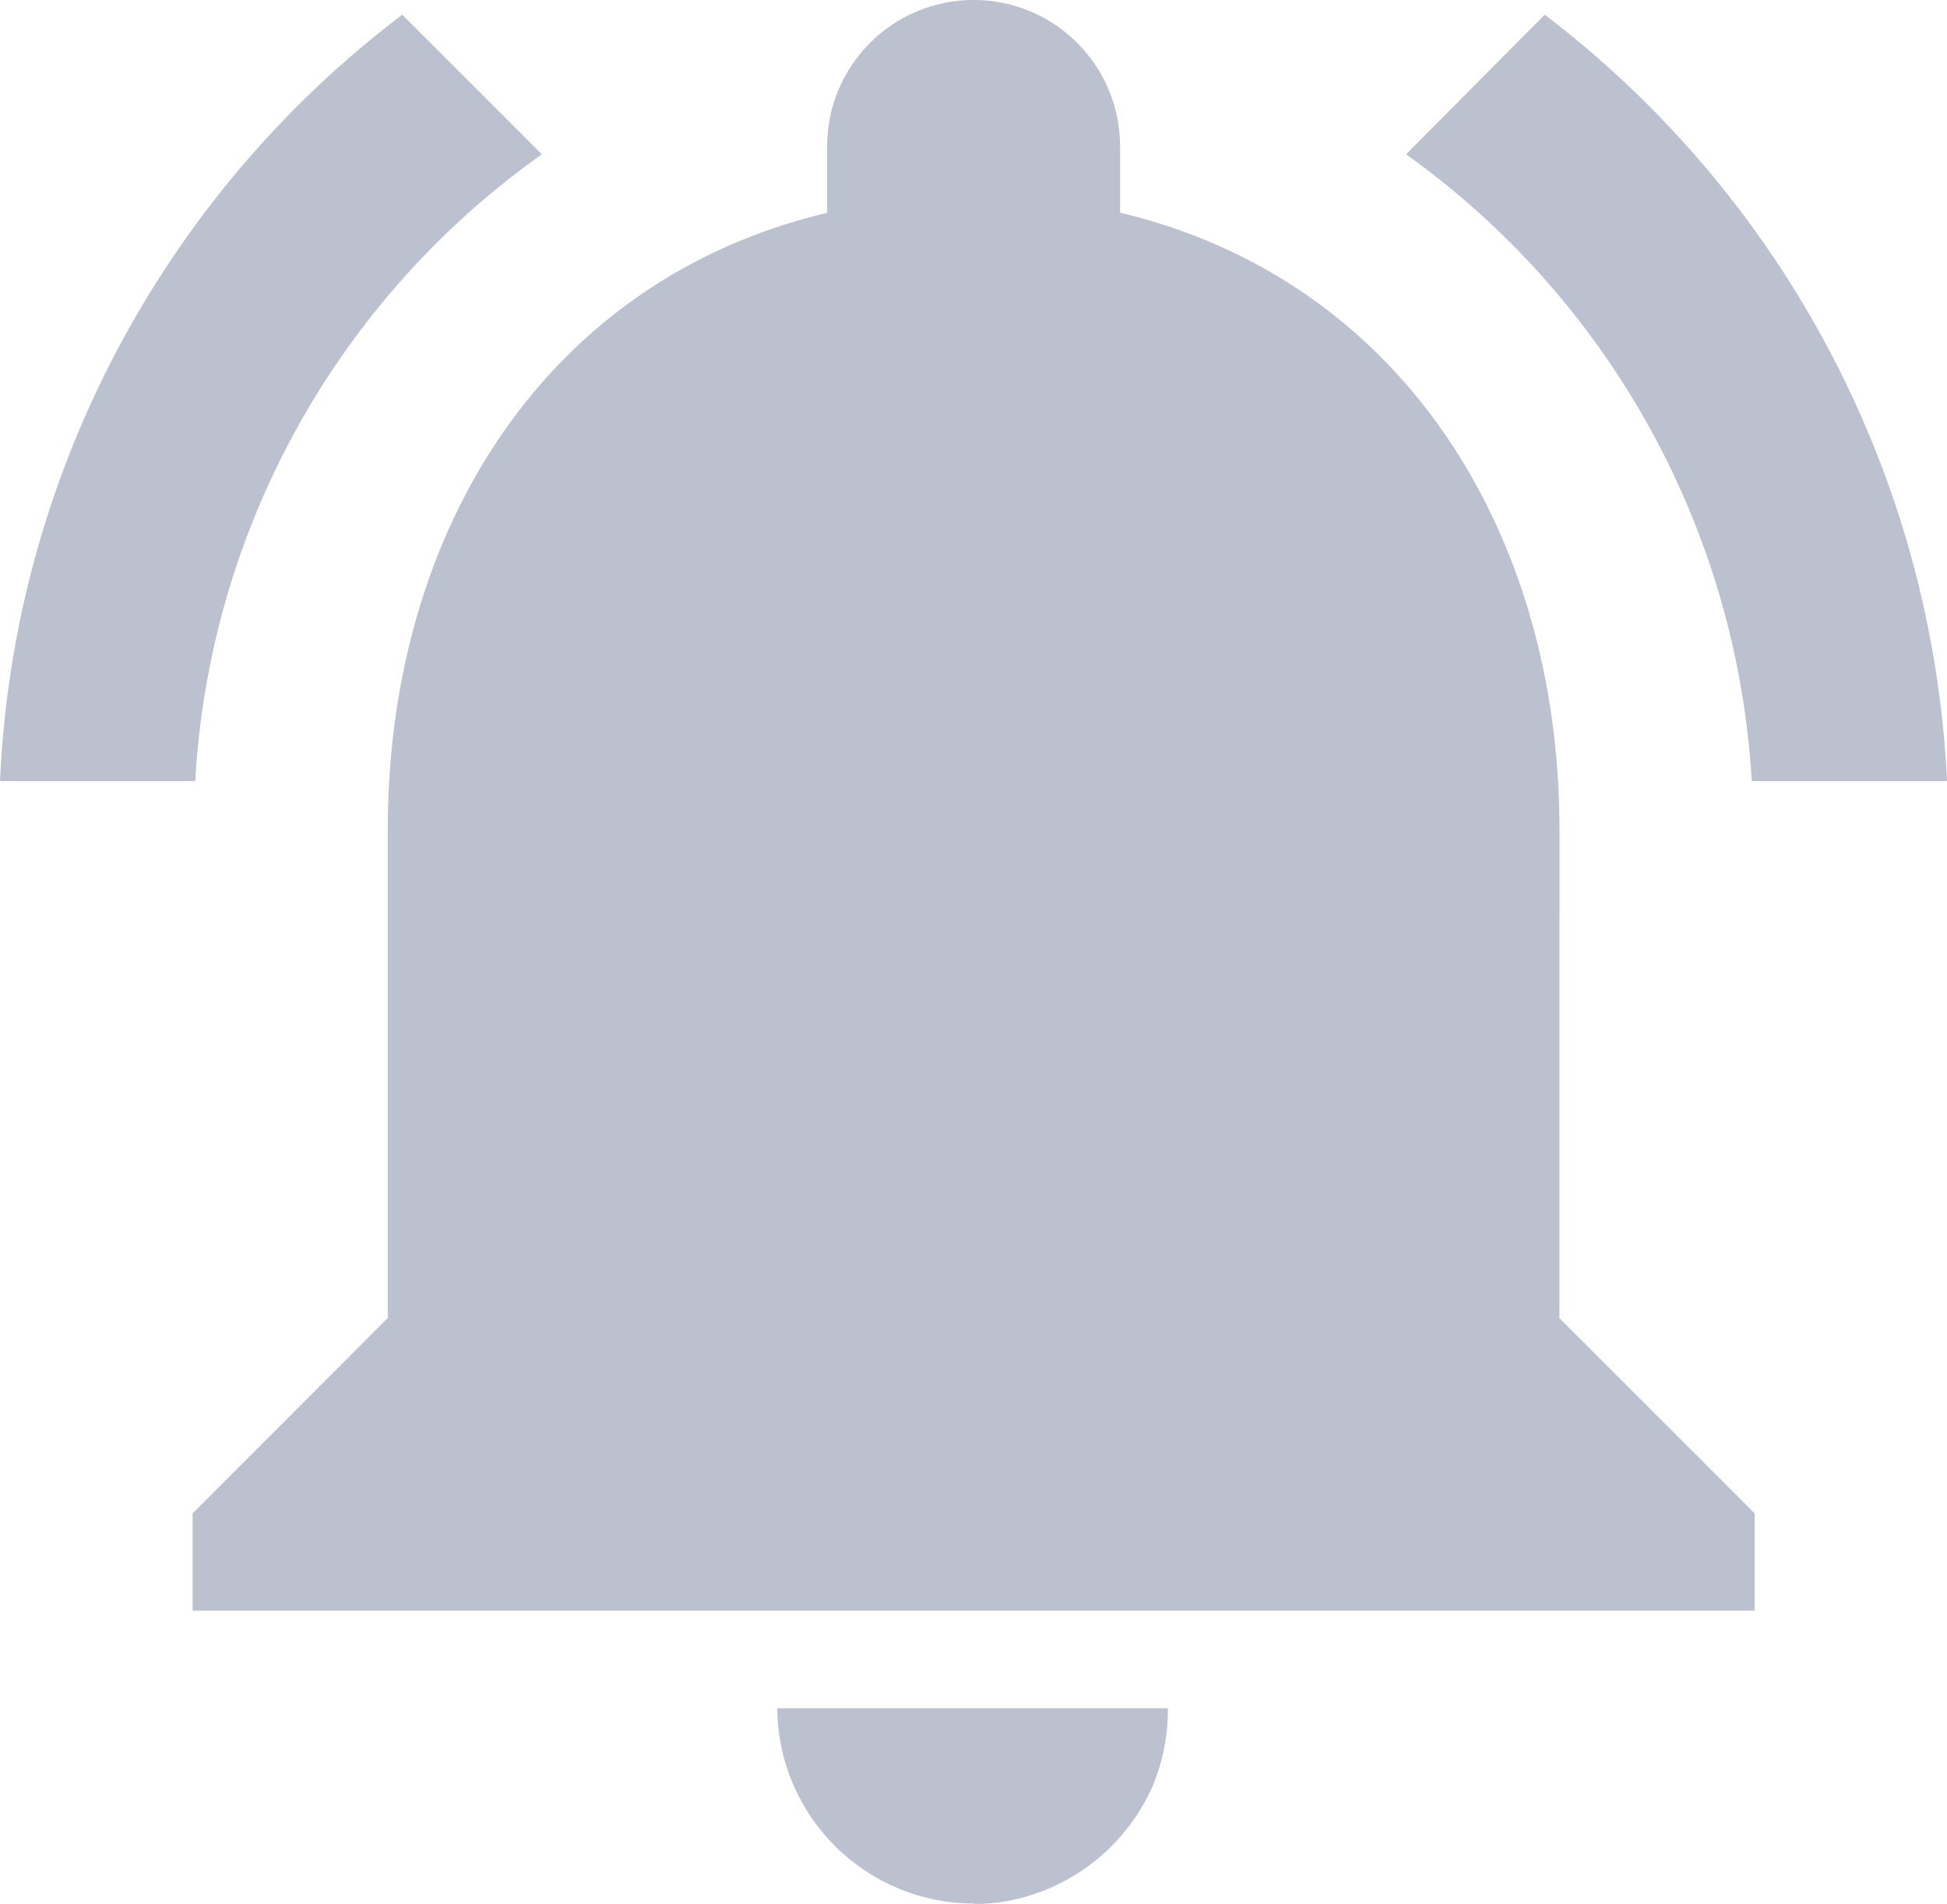
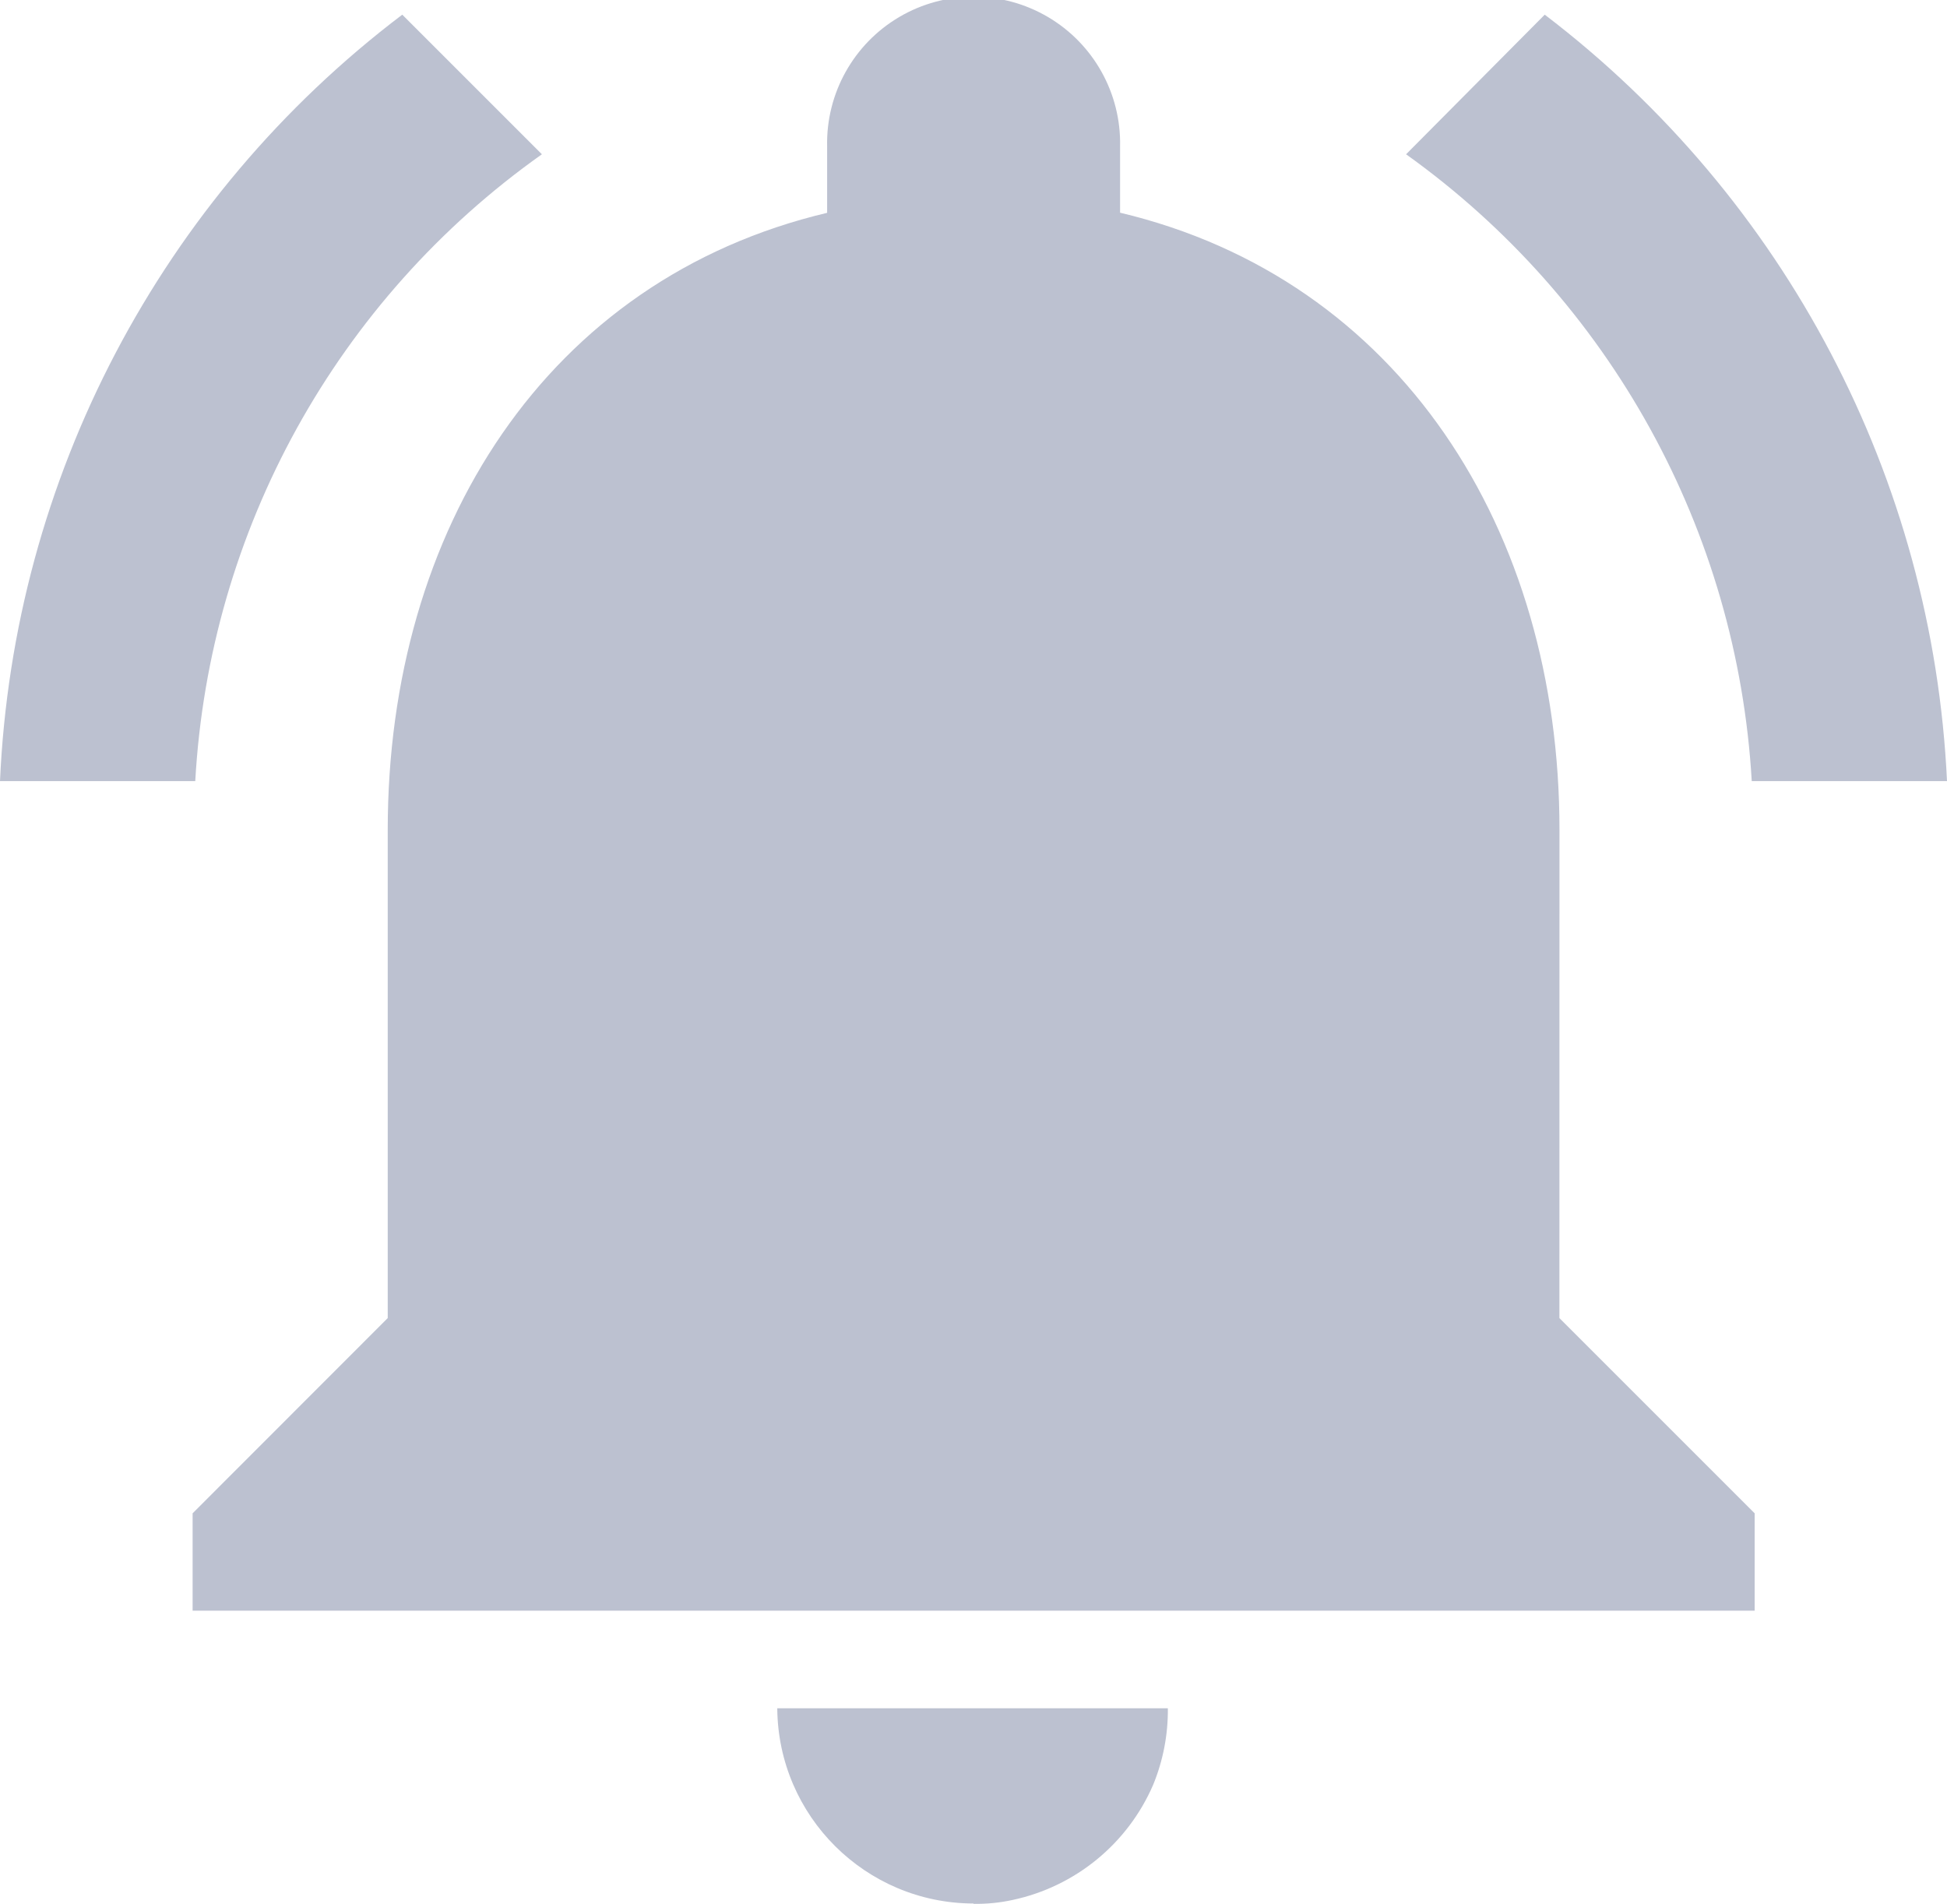
- <svg xmlns="http://www.w3.org/2000/svg" width="28" height="27.382" viewBox="0 0 28 27.382">
-   <defs>
-     <style>.a{fill:#bcc1d0;}</style>
-   </defs>
-   <path class="a" d="M9.823,4.719,7.815,2.711A14.639,14.639,0,0,0,2.03,13.734H4.838A11.859,11.859,0,0,1,9.823,4.719Zm17.4,9.015H30.03A14.728,14.728,0,0,0,24.245,2.711L22.251,4.719A11.929,11.929,0,0,1,27.222,13.734Zm-2.766.7c0-4.311-2.3-7.92-6.319-8.875V4.606a2.106,2.106,0,1,0-4.213,0v.955c-4.03.955-6.319,4.55-6.319,8.875v7.021L4.8,24.265v1.4H27.264v-1.4l-2.808-2.808ZM16.03,29.882a2.46,2.46,0,0,0,.562-.056,2.849,2.849,0,0,0,2.022-1.657,2.819,2.819,0,0,0,.211-1.1H13.208a2.829,2.829,0,0,0,2.822,2.808Z" transform="translate(-2.03 -2.5)" />
+ <svg xmlns="http://www.w3.org/2000/svg" width="28" height="27.382">
+   <path d="M7.793 2.219L5.785.211A14.639 14.639 0 0 0 0 11.234h2.808a11.859 11.859 0 0 1 4.985-9.015zm17.4 9.015H28A14.728 14.728 0 0 0 22.215.211l-1.994 2.008a11.929 11.929 0 0 1 4.971 9.015zm-2.766.7c0-4.311-2.3-7.92-6.319-8.875v-.953a2.107 2.107 0 1 0-4.213 0v.955c-4.03.955-6.319 4.55-6.319 8.875v7.021L2.77 21.765v1.4h22.464v-1.4l-2.808-2.808zM14 27.382a2.46 2.46 0 0 0 .562-.056 2.849 2.849 0 0 0 2.022-1.657 2.819 2.819 0 0 0 .211-1.1h-5.617A2.829 2.829 0 0 0 14 27.377z" fill="#bcc1d0" />
</svg>
